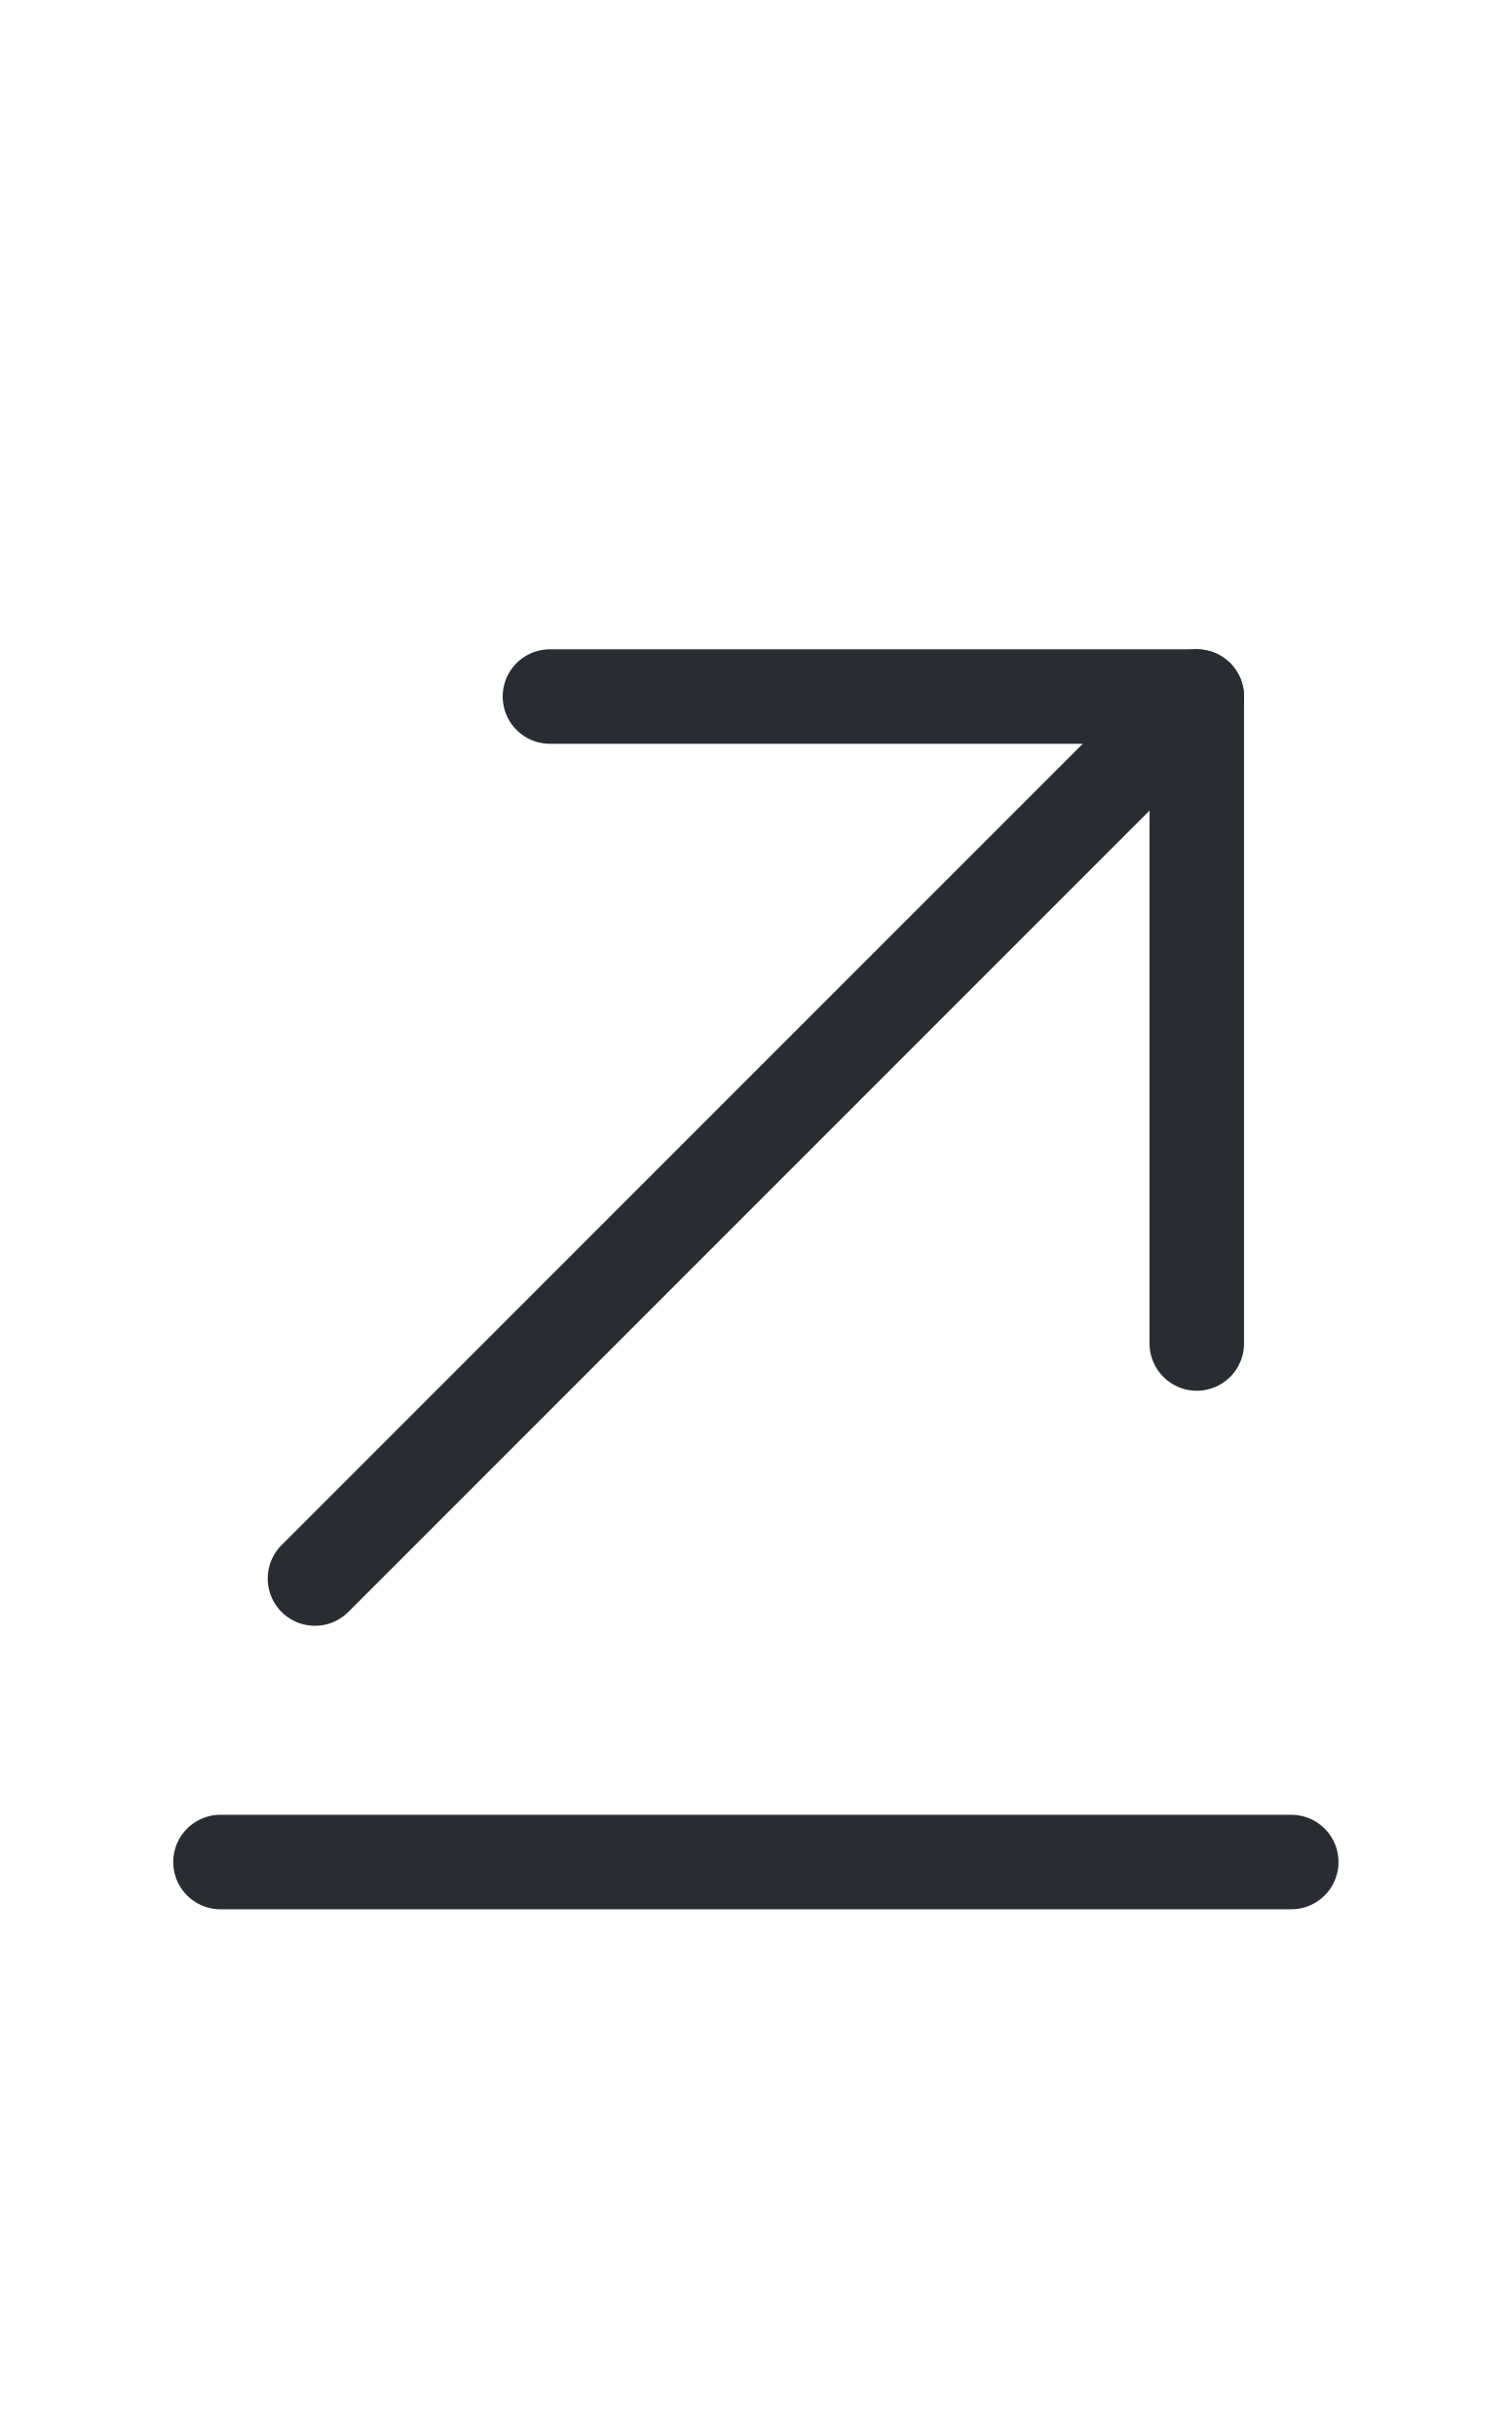
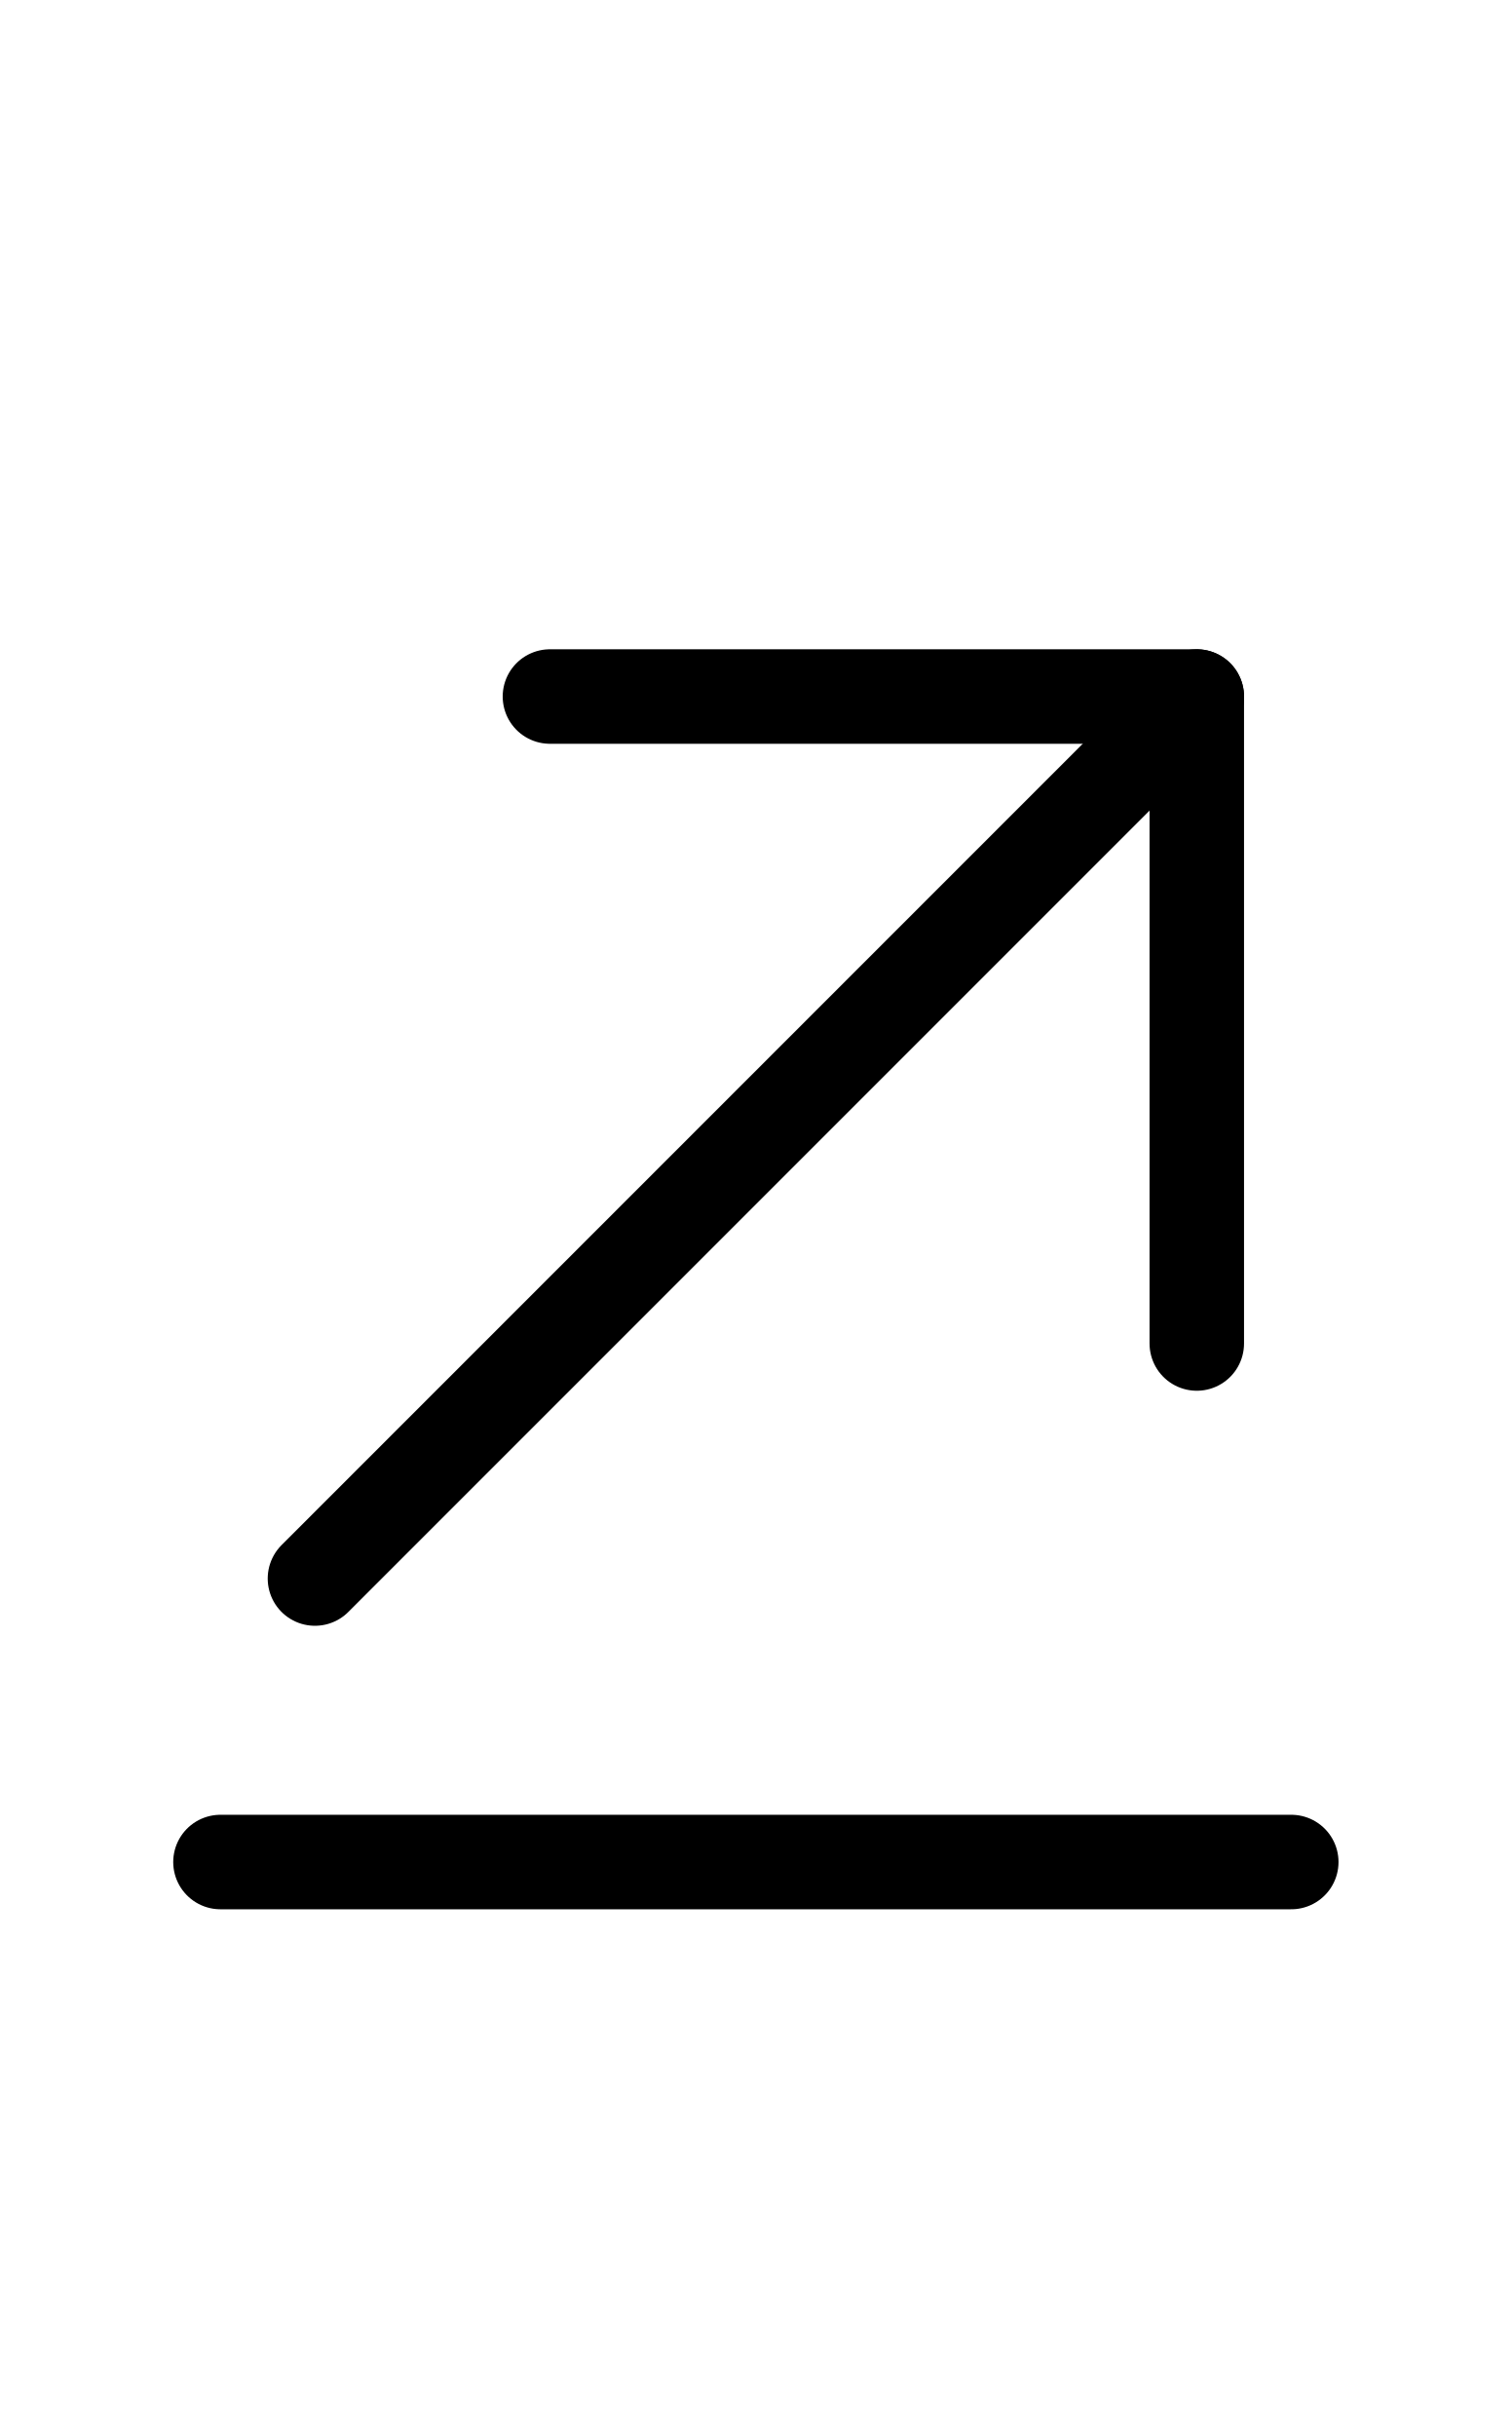
<svg xmlns="http://www.w3.org/2000/svg" width="18" height="29" viewBox="0 0 18 29" fill="none">
-   <path d="M15.375 22.167H2.625" stroke="#292D32" stroke-width="1.125" stroke-miterlimit="10" stroke-linecap="round" stroke-linejoin="round" />
-   <path d="M14.25 8.292L3.75 18.792" stroke="#292D32" stroke-width="1.125" stroke-miterlimit="10" stroke-linecap="round" stroke-linejoin="round" />
-   <path d="M14.25 15.994V8.292H6.548" stroke="#292D32" stroke-width="1.125" stroke-miterlimit="10" stroke-linecap="round" stroke-linejoin="round" />
+   <path d="M15.375 22.167H2.625" stroke="#000000" stroke-width="1.125" stroke-miterlimit="10" stroke-linecap="round" stroke-linejoin="round" />
+   <path d="M14.25 8.292L3.75 18.792" stroke="#000000" stroke-width="1.125" stroke-miterlimit="10" stroke-linecap="round" stroke-linejoin="round" />
+   <path d="M14.25 15.994V8.292H6.548" stroke="#000000" stroke-width="1.125" stroke-miterlimit="10" stroke-linecap="round" stroke-linejoin="round" />
</svg>
